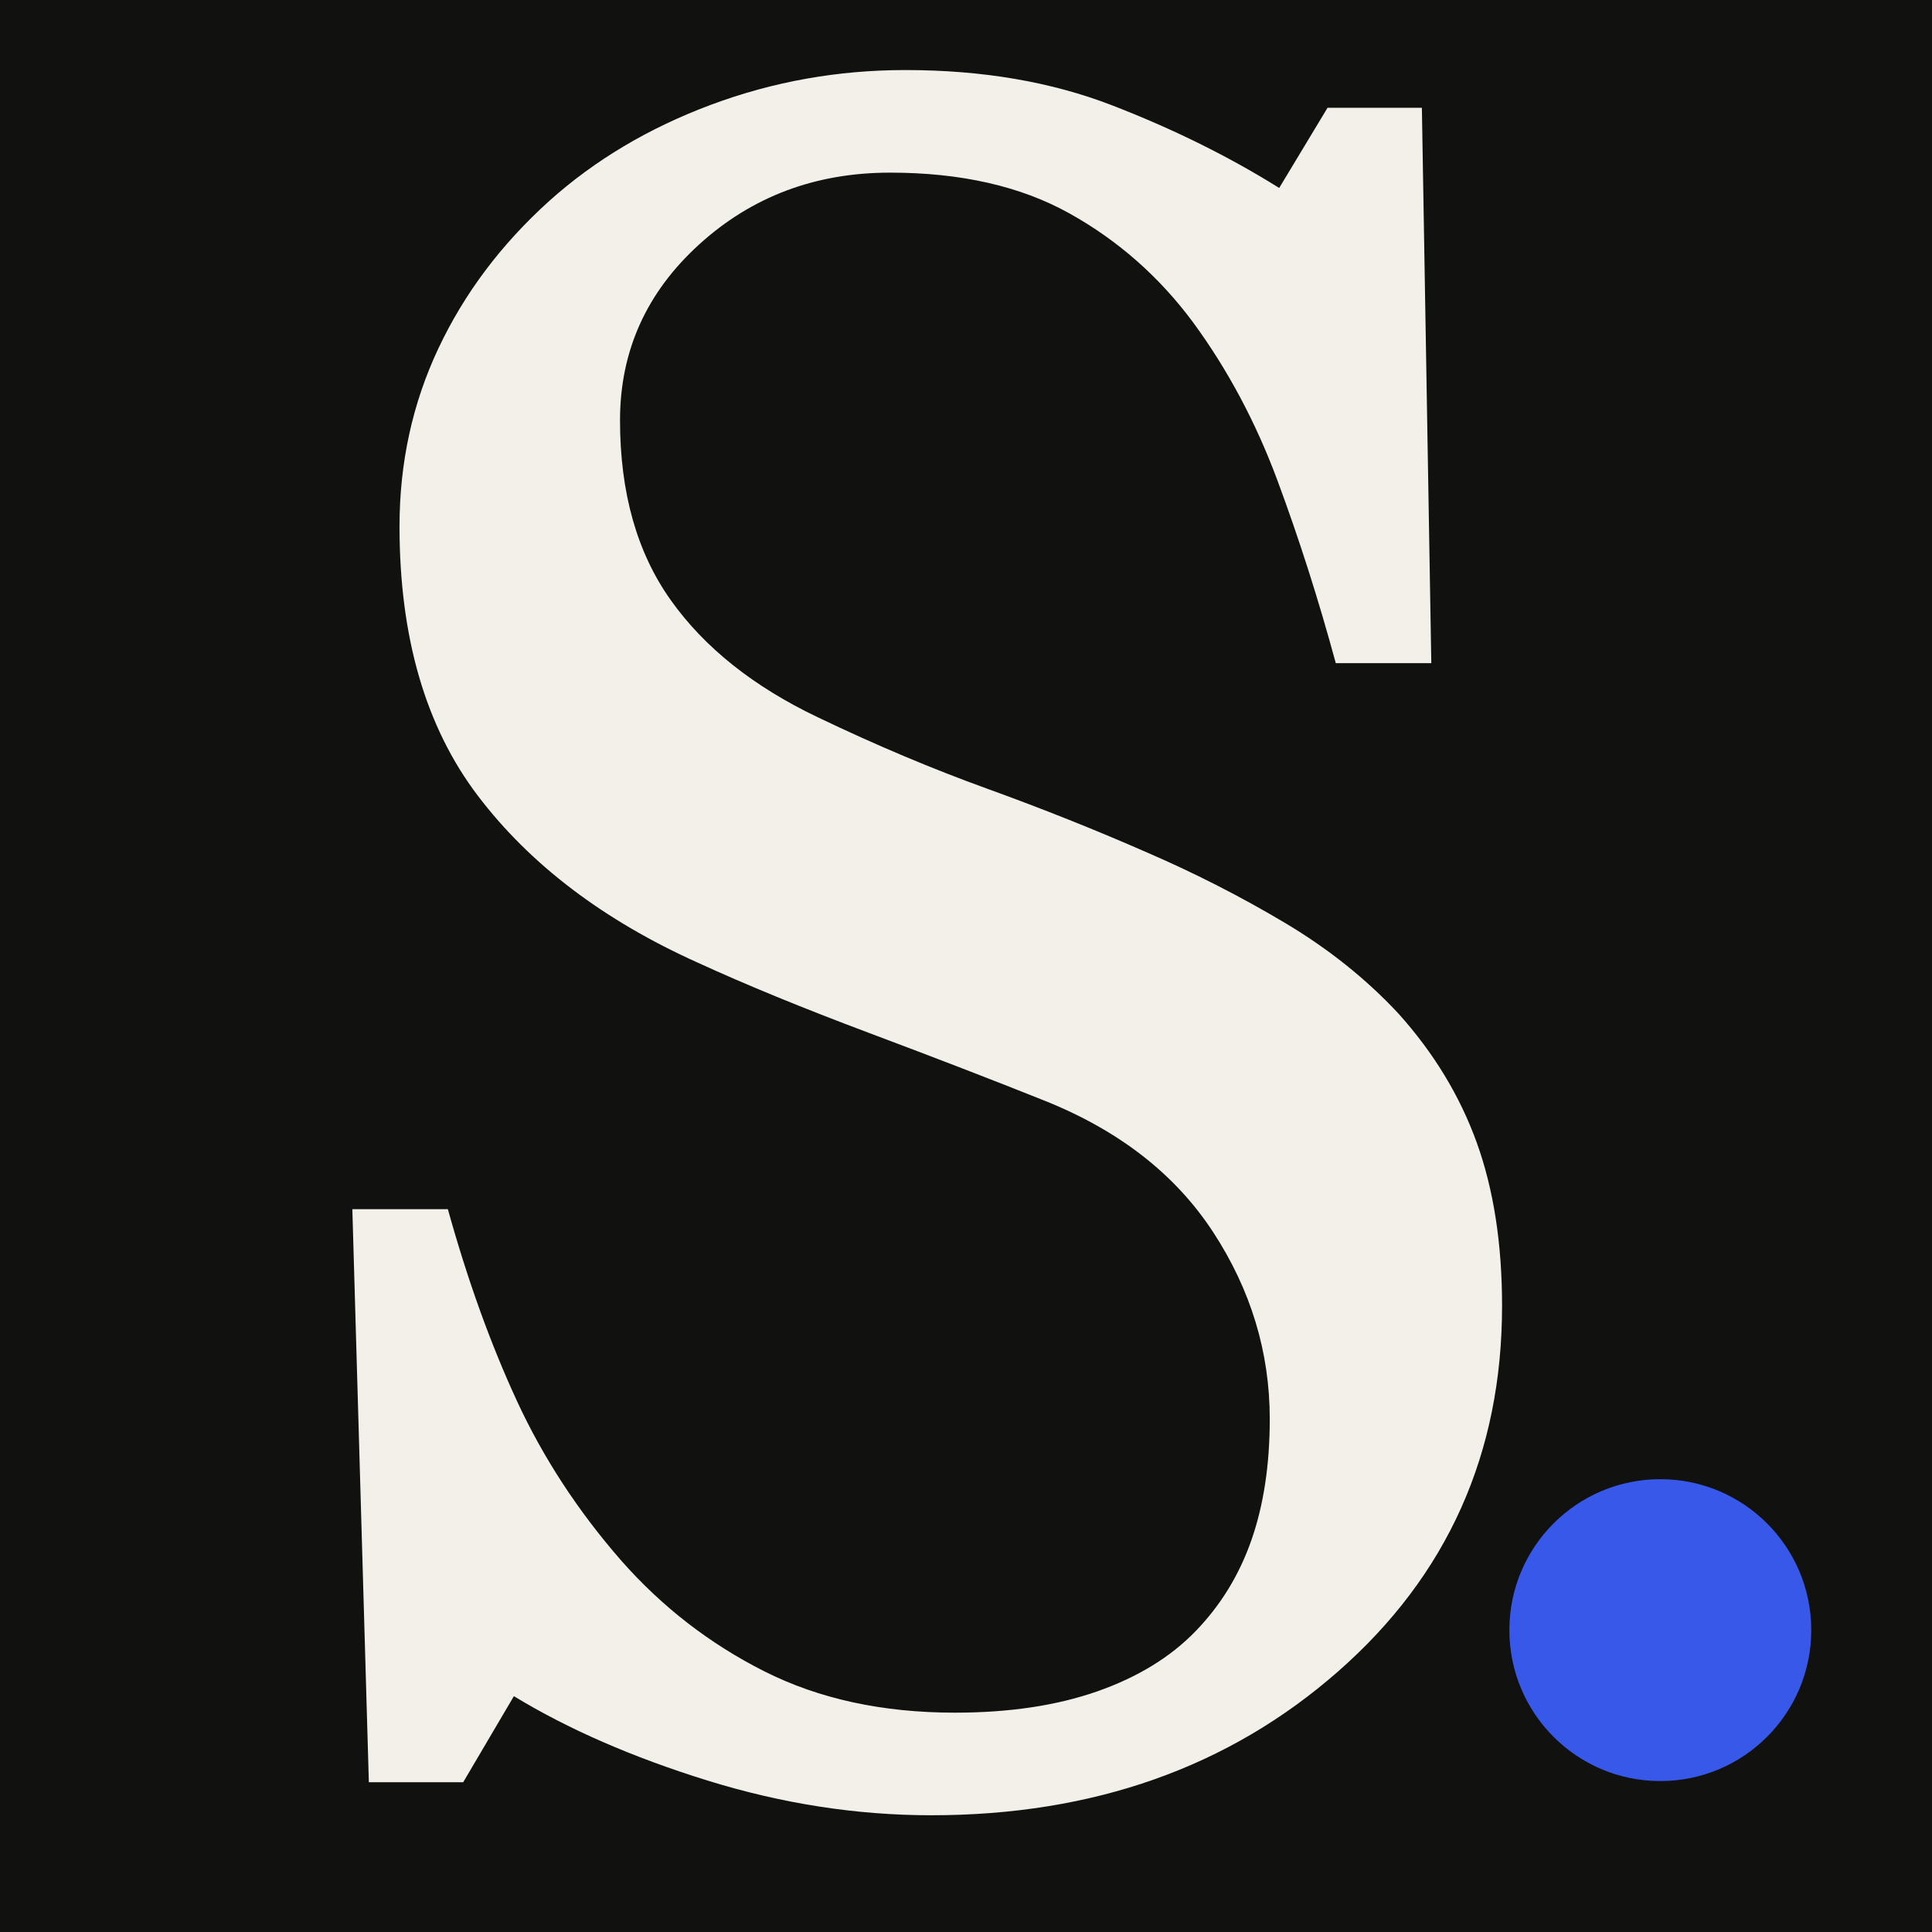
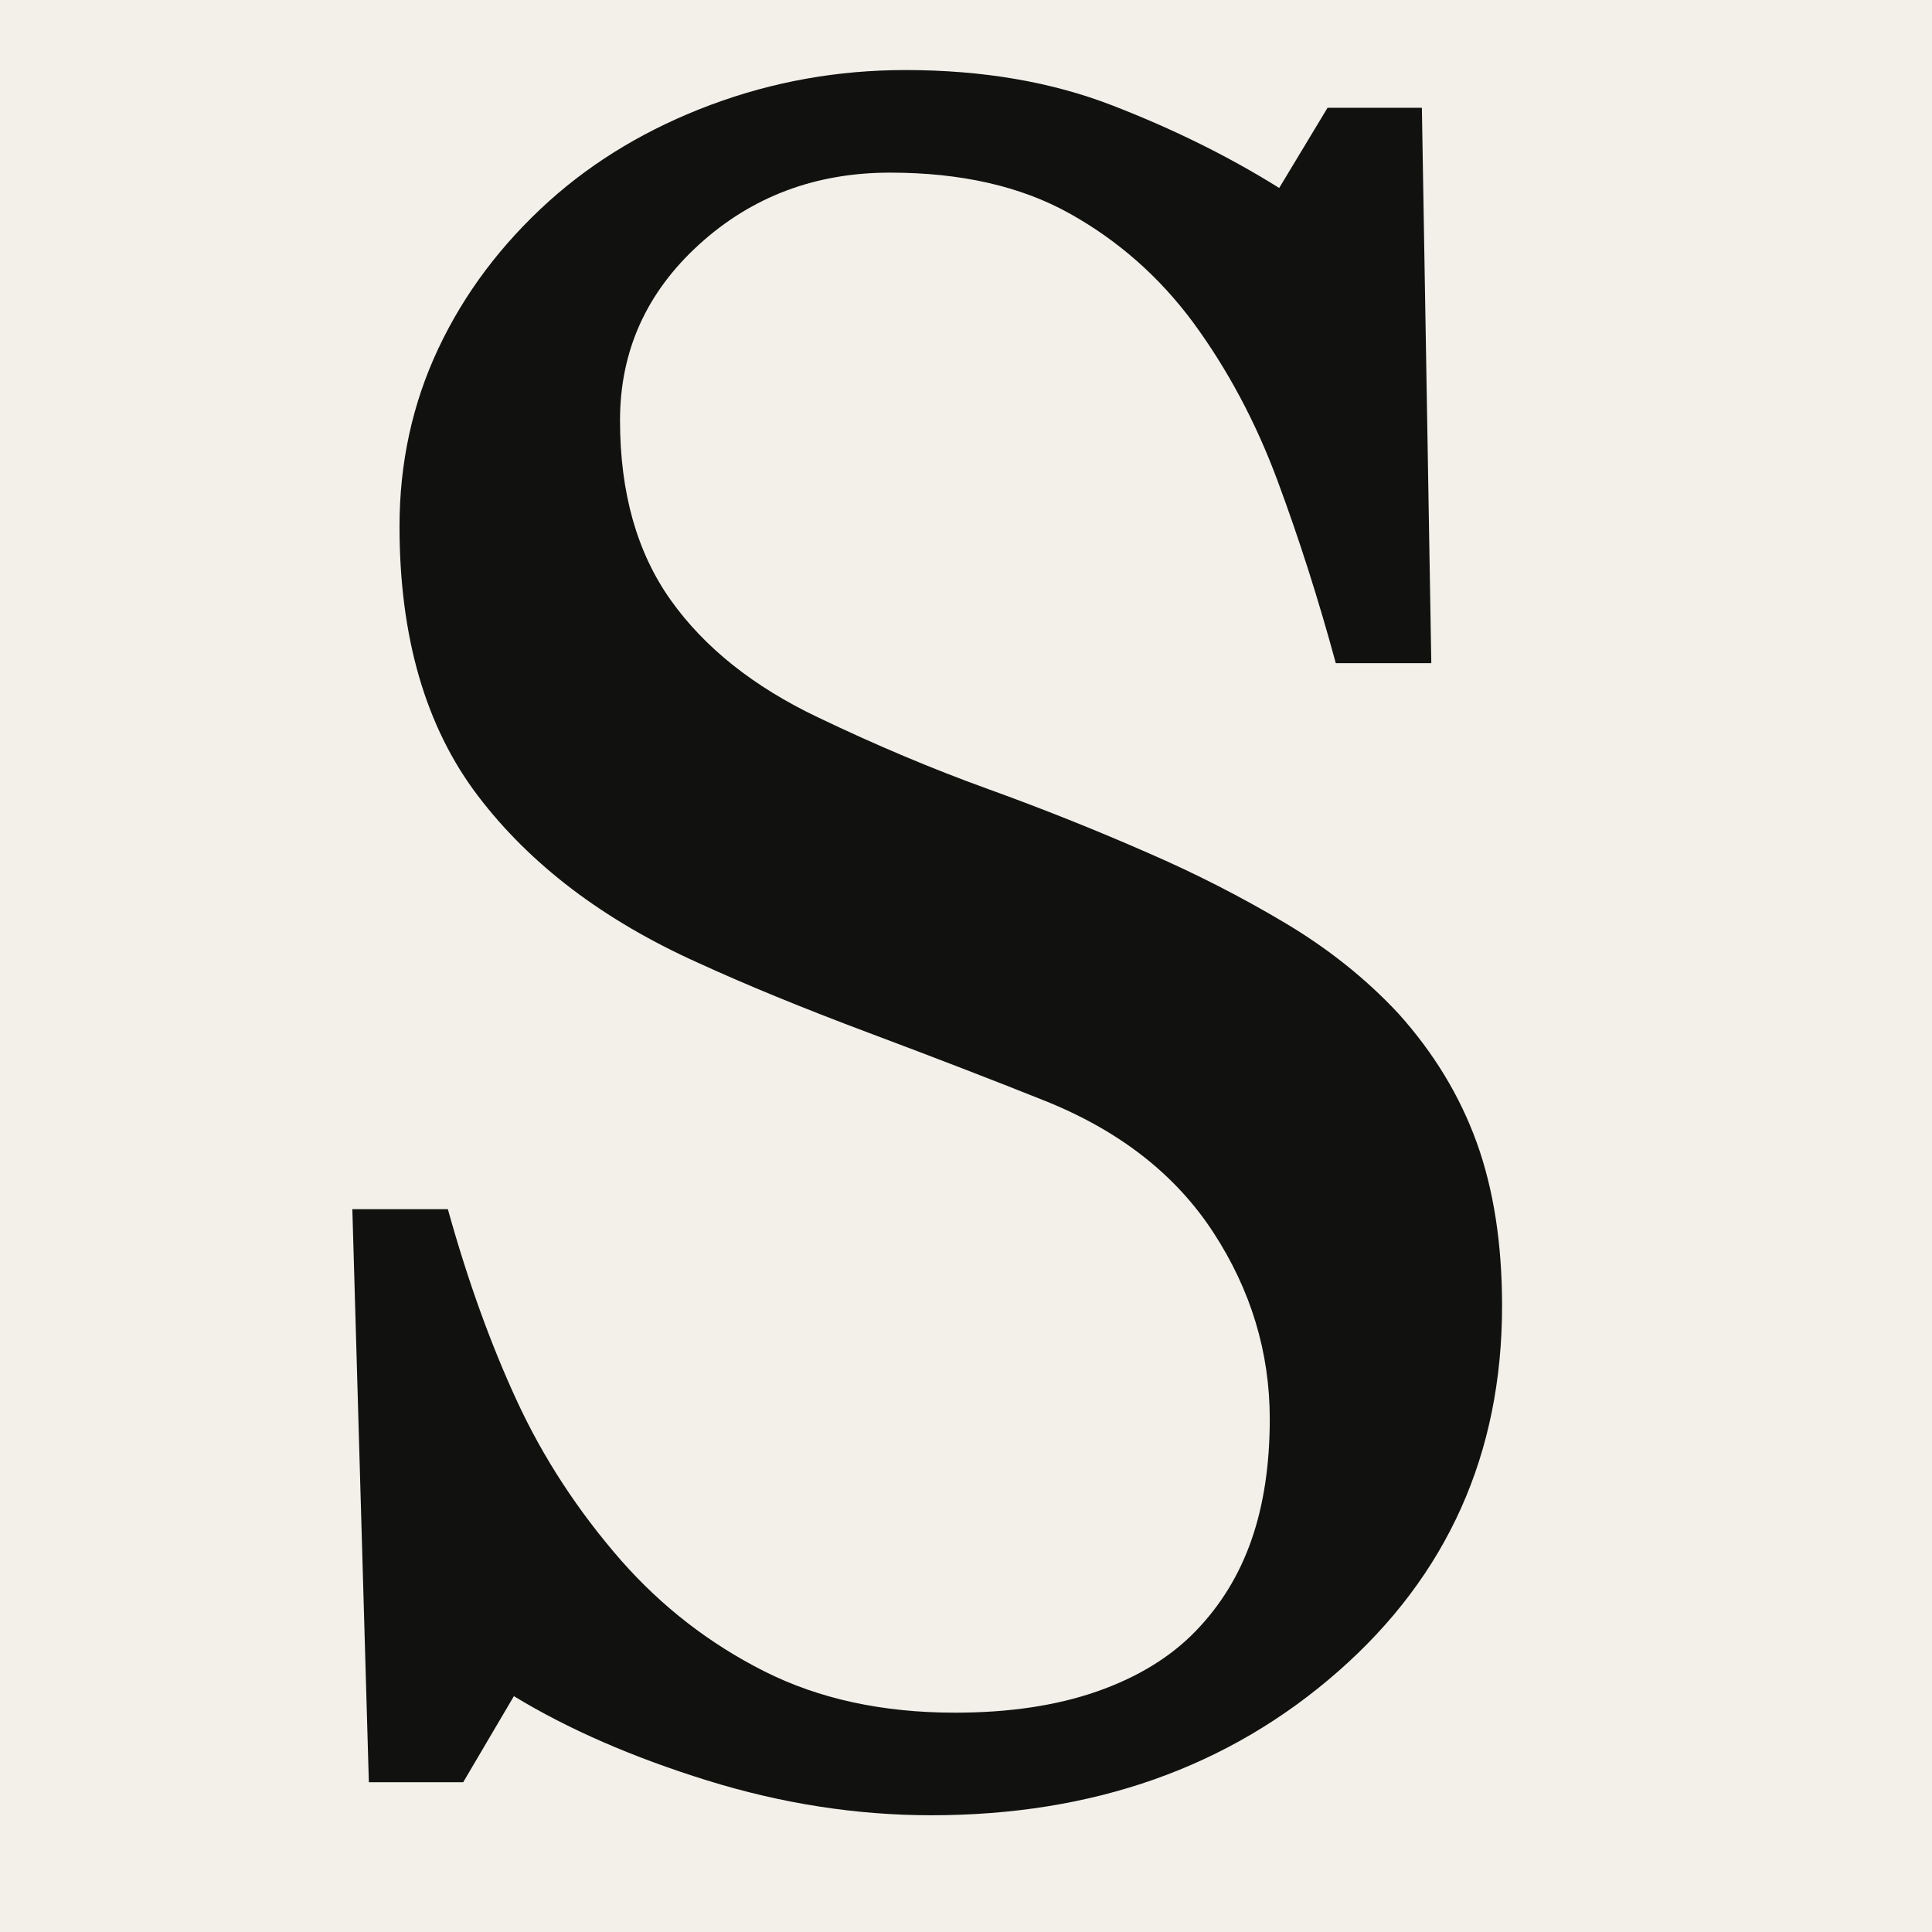
<svg xmlns="http://www.w3.org/2000/svg" viewBox="0 0 64 64">
-   <rect width="64" height="64" fill="#111210" />
-   <path fill="#f2f0e9" transform="translate(8 59) scale(.08)" d="M479.004-317.871c14.648 16.278 25.472 34.098 32.472 53.465 6.996 19.371 10.496 41.914 10.496 67.629 0 61.199-22.625 111.652-67.871 151.367-45.246 39.715-101.398 59.57-168.457 59.57-30.926 0-61.848-4.801-92.773-14.402-30.926-9.606-57.617-21.242-80.078-34.914L91.797.488H52.734l-6.836-237.304h39.551c8.137 29.297 17.66 55.746 28.567 79.347 10.902 23.598 25.308 45.653 43.21 66.16 16.926 19.207 36.703 34.504 59.328 45.899 22.621 11.394 48.906 17.09 78.856 17.09 22.461 0 42.074-2.93 58.84-8.789 16.762-5.86 30.352-14.16 40.77-24.903 10.417-10.742 18.148-23.355 23.19-37.84 5.048-14.488 7.571-31.171 7.571-50.05 0-27.668-7.812-53.465-23.437-77.395-15.625-23.922-38.899-42.07-69.824-54.441-21.16-8.465-45.41-17.825-72.754-28.075-27.344-10.257-50.946-19.941-70.801-29.054-39.063-17.578-69.418-40.61-91.066-69.094-21.645-28.48-32.469-65.672-32.469-111.57 0-26.368 5.371-50.946 16.113-73.731 10.742-22.785 26.043-43.133 45.898-61.035 18.879-16.926 41.18-30.192 66.895-39.797 25.715-9.601 52.57-14.402 80.566-14.402 31.902 0 60.465 4.883 85.691 14.649 25.231 9.765 48.262 21.16 69.094 34.179l20.02-33.203h39.062l3.906 229.981h-39.55c-7.161-26.367-15.219-51.594-24.172-75.684-8.95-24.09-20.586-45.898-34.91-65.43-13.997-18.878-31.086-33.933-51.27-45.167-20.184-11.227-44.922-16.844-74.219-16.844-30.925 0-57.293 9.93-79.101 29.785-21.809 19.855-32.715 44.11-32.715 72.754 0 29.949 7 54.77 20.996 74.46 13.996 19.696 34.344 35.891 61.035 48.587 23.762 11.394 47.121 21.242 70.066 29.539 22.954 8.304 45.168 17.172 66.653 26.613 19.531 8.465 38.332 18.067 56.394 28.809 18.071 10.742 33.774 23.273 47.121 37.597Z" />
-   <circle cx="55" cy="54" r="5" fill="#3858e9" />
+   <rect width="64" height="64" fill="#f2f0e9" />
+   <path fill="#111210" transform="translate(8 59) scale(.08)" d="M479.004-317.871c14.648 16.278 25.472 34.098 32.472 53.465 6.996 19.371 10.496 41.914 10.496 67.629 0 61.199-22.625 111.652-67.871 151.367-45.246 39.715-101.398 59.57-168.457 59.57-30.926 0-61.848-4.801-92.773-14.402-30.926-9.606-57.617-21.242-80.078-34.914L91.797.488H52.734l-6.836-237.304h39.551c8.137 29.297 17.66 55.746 28.567 79.347 10.902 23.598 25.308 45.653 43.21 66.16 16.926 19.207 36.703 34.504 59.328 45.899 22.621 11.394 48.906 17.09 78.856 17.09 22.461 0 42.074-2.93 58.84-8.789 16.762-5.86 30.352-14.16 40.77-24.903 10.417-10.742 18.148-23.355 23.19-37.84 5.048-14.488 7.571-31.171 7.571-50.05 0-27.668-7.812-53.465-23.437-77.395-15.625-23.922-38.899-42.07-69.824-54.441-21.16-8.465-45.41-17.825-72.754-28.075-27.344-10.257-50.946-19.941-70.801-29.054-39.063-17.578-69.418-40.61-91.066-69.094-21.645-28.48-32.469-65.672-32.469-111.57 0-26.368 5.371-50.946 16.113-73.731 10.742-22.785 26.043-43.133 45.898-61.035 18.879-16.926 41.18-30.192 66.895-39.797 25.715-9.601 52.57-14.402 80.566-14.402 31.902 0 60.465 4.883 85.691 14.649 25.231 9.765 48.262 21.16 69.094 34.179l20.02-33.203h39.062l3.906 229.981h-39.55c-7.161-26.367-15.219-51.594-24.172-75.684-8.95-24.09-20.586-45.898-34.91-65.43-13.997-18.878-31.086-33.933-51.27-45.167-20.184-11.227-44.922-16.844-74.219-16.844-30.925 0-57.293 9.93-79.101 29.785-21.809 19.855-32.715 44.11-32.715 72.754 0 29.949 7 54.77 20.996 74.46 13.996 19.696 34.344 35.891 61.035 48.587 23.762 11.394 47.121 21.242 70.066 29.539 22.954 8.304 45.168 17.172 66.653 26.613 19.531 8.465 38.332 18.067 56.394 28.809 18.071 10.742 33.774 23.273 47.121 37.597Z" />
</svg>
